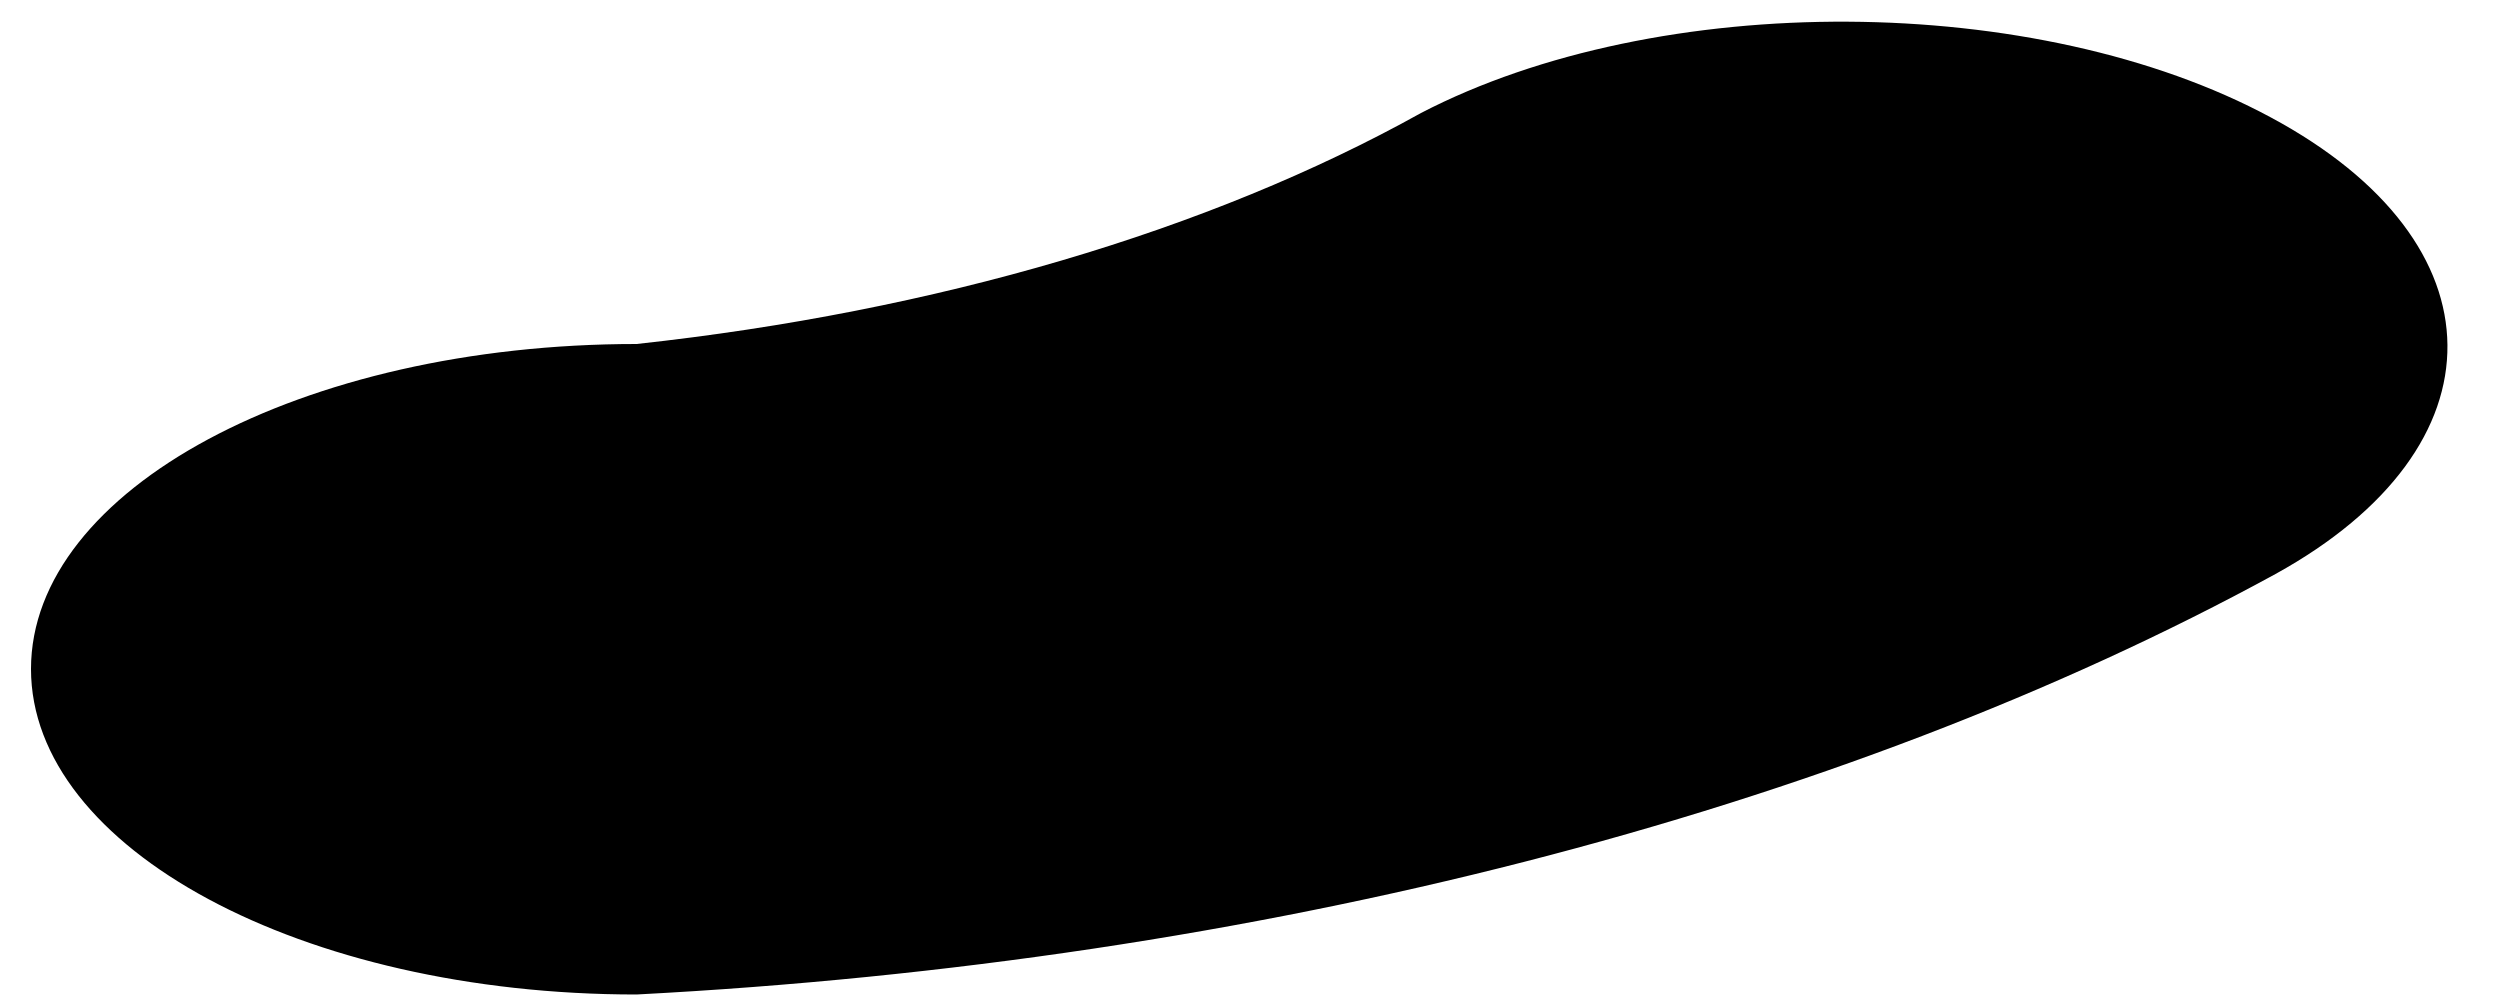
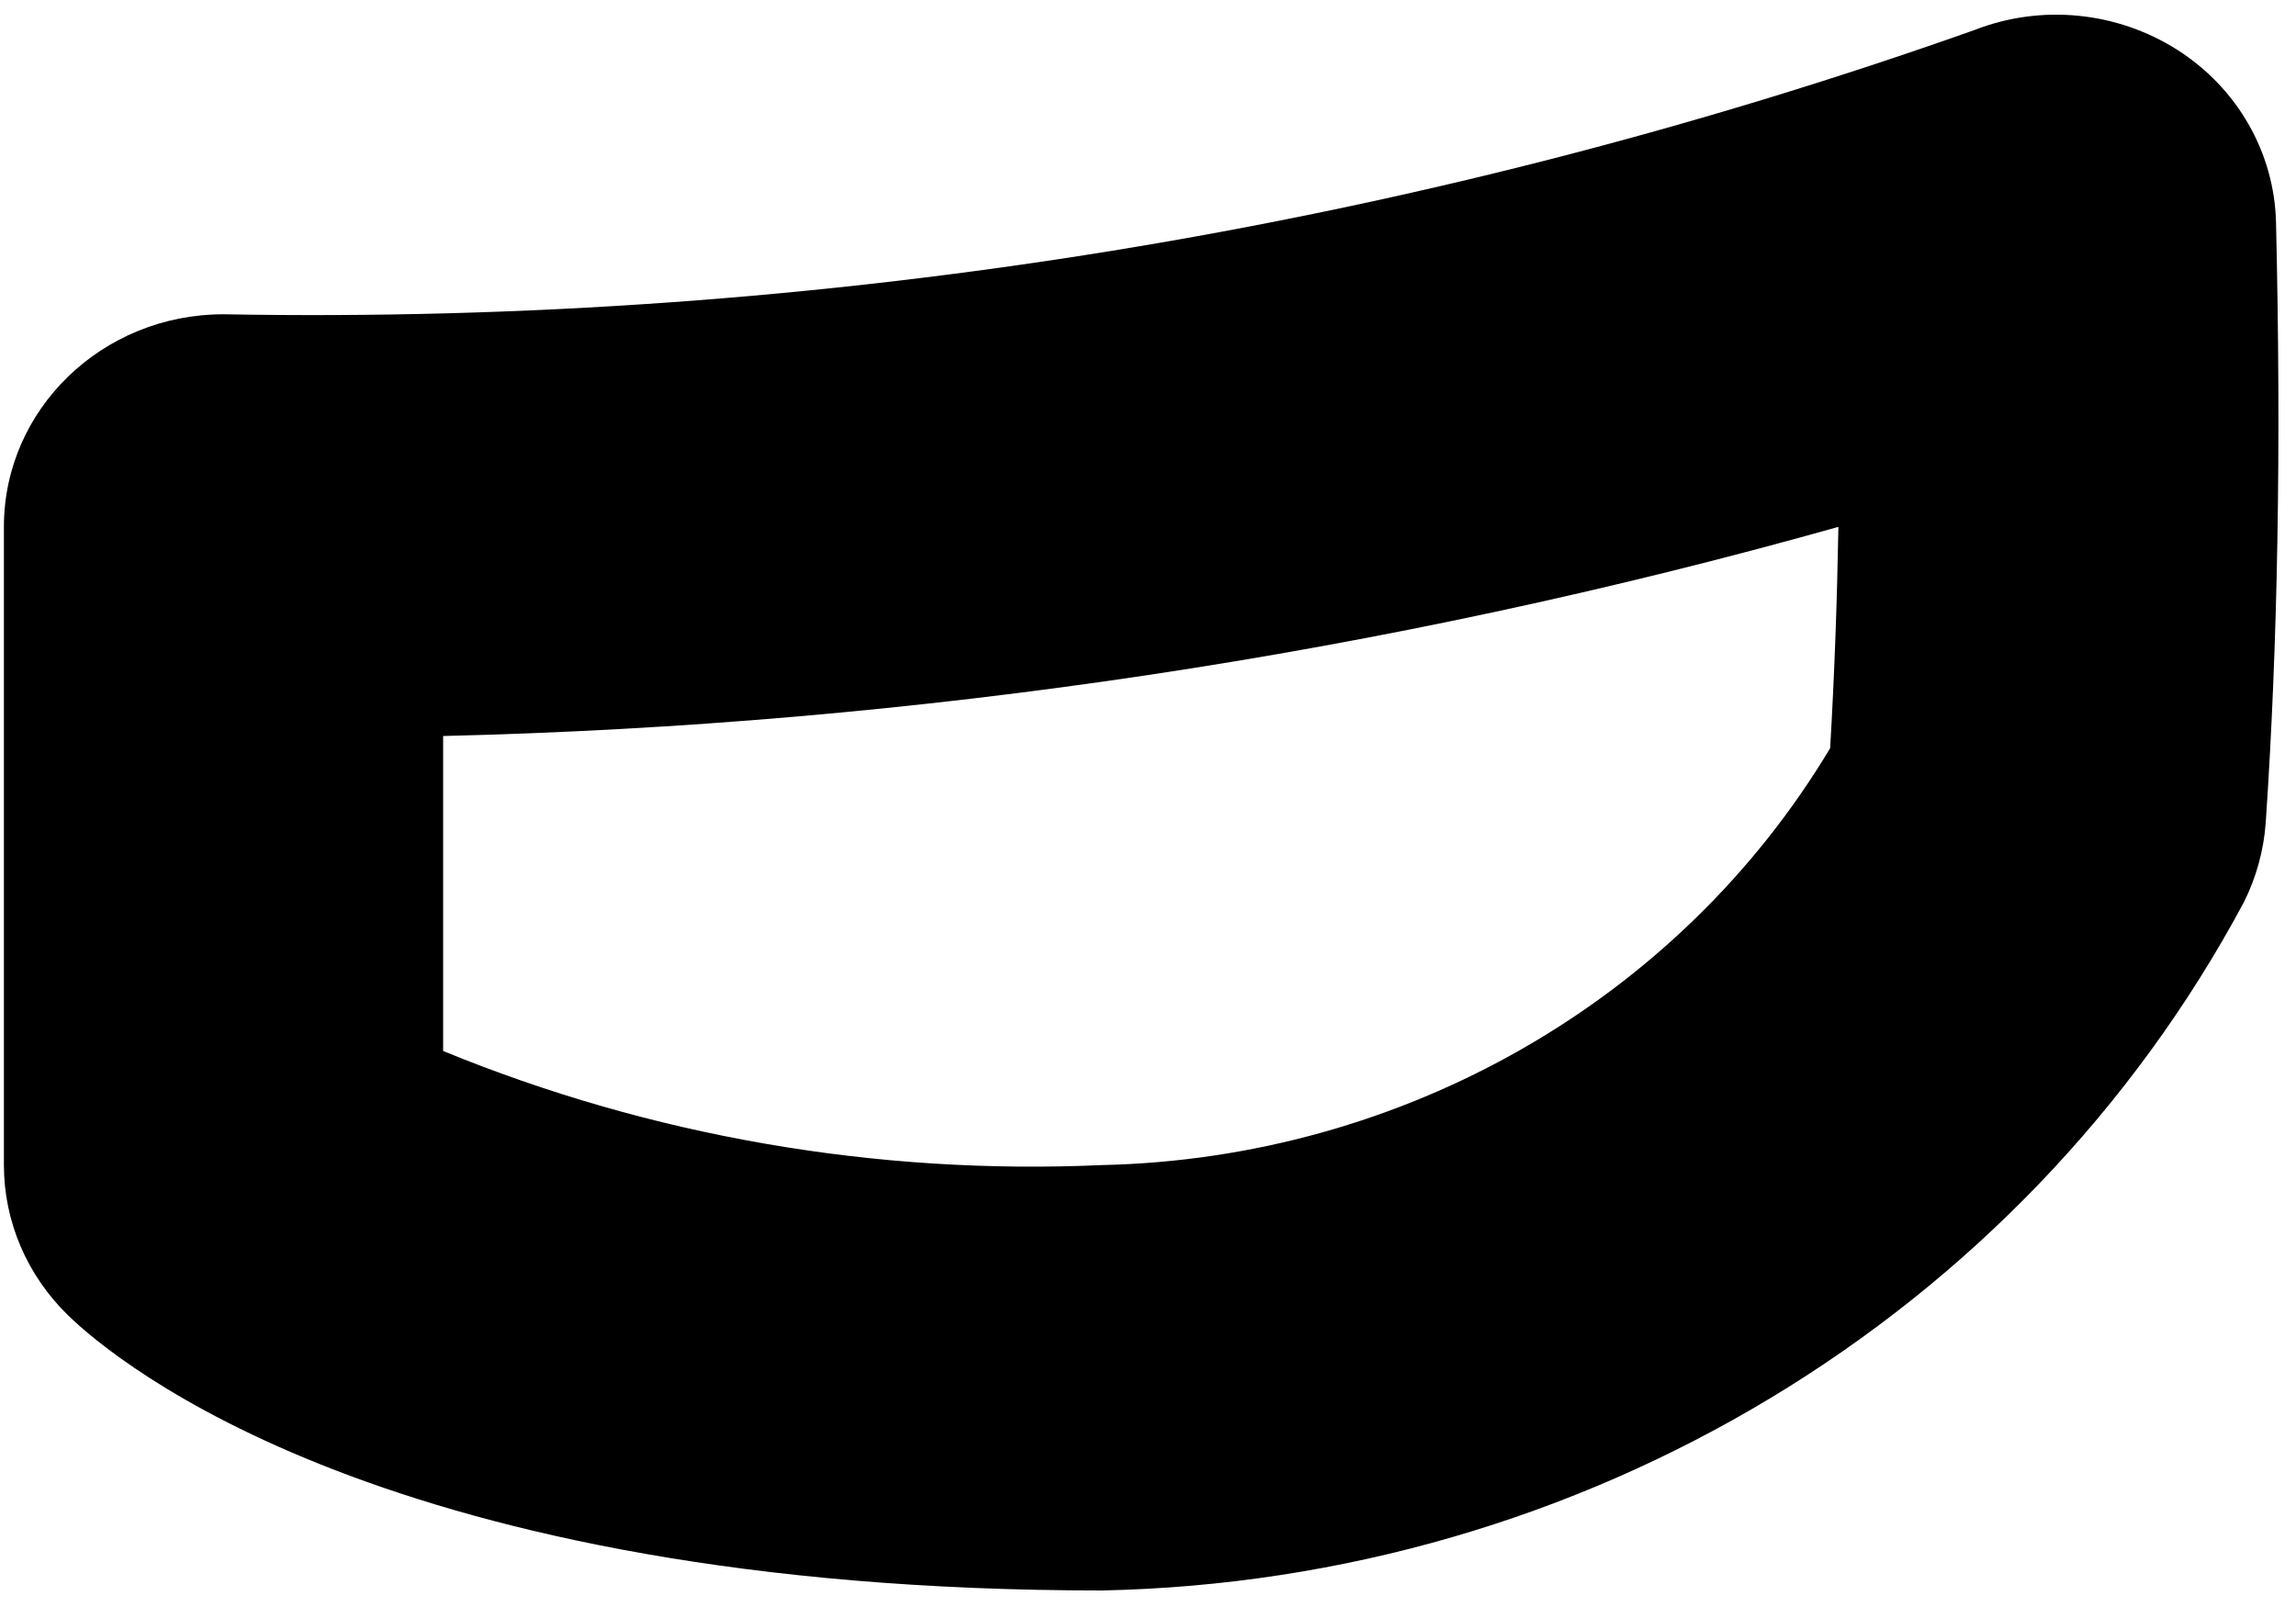
- <svg xmlns="http://www.w3.org/2000/svg" version="1.1" width="5px" height="2px">
-   <g transform="matrix(1 0 0 1 -21 -371 )">
-     <path d="M 4.551 1.148  C 3.676 1.626  2.515 1.924  1.273 1.989  C 0.604 1.989  0.062 1.697  0.062 1.338  C 0.062 0.979  0.604 0.688  1.273 0.688  C 1.871 0.623  2.418 0.462  2.842 0.226  C 3.318 -0.021  4.075 -0.017  4.542 0.235  C 5.009 0.486  5.013 0.893  4.551 1.148  Z " fill-rule="nonzero" fill="#000000" stroke="none" transform="matrix(1 0 0 1 21 371 )" />
+ <svg xmlns="http://www.w3.org/2000/svg" version="1.1" width="10px" height="7px">
+   <g transform="matrix(1 0 0 1 -19 -360 )">
+     <path d="M 9.773 3.93  C 8.807 5.735  6.899 6.885  4.8 6.928  C 1.691 6.928  0.503 5.93  0.297 5.73  C 0.118 5.556  0.017 5.321  0.017 5.075  L 0.017 2.295  C 0.017 1.783  0.445 1.369  0.973 1.369  C 3.573 1.416  6.158 0.996  8.599 0.131  C 8.89 0.017  9.22 0.05  9.483 0.217  C 9.745 0.384  9.906 0.665  9.913 0.97  C 9.936 1.948  9.921 2.804  9.868 3.586  C 9.859 3.705  9.827 3.822  9.773 3.93  Z M 1.93 3.206  L 1.93 4.578  C 2.836 4.95  3.817 5.119  4.8 5.075  C 6.111 5.046  7.313 4.358  7.971 3.259  C 7.989 2.952  8.001 2.632  8.007 2.295  C 6.03 2.851  3.988 3.157  1.93 3.206  Z " fill-rule="nonzero" fill="#000000" stroke="none" transform="matrix(1 0 0 1 19 360 )" />
  </g>
</svg>
